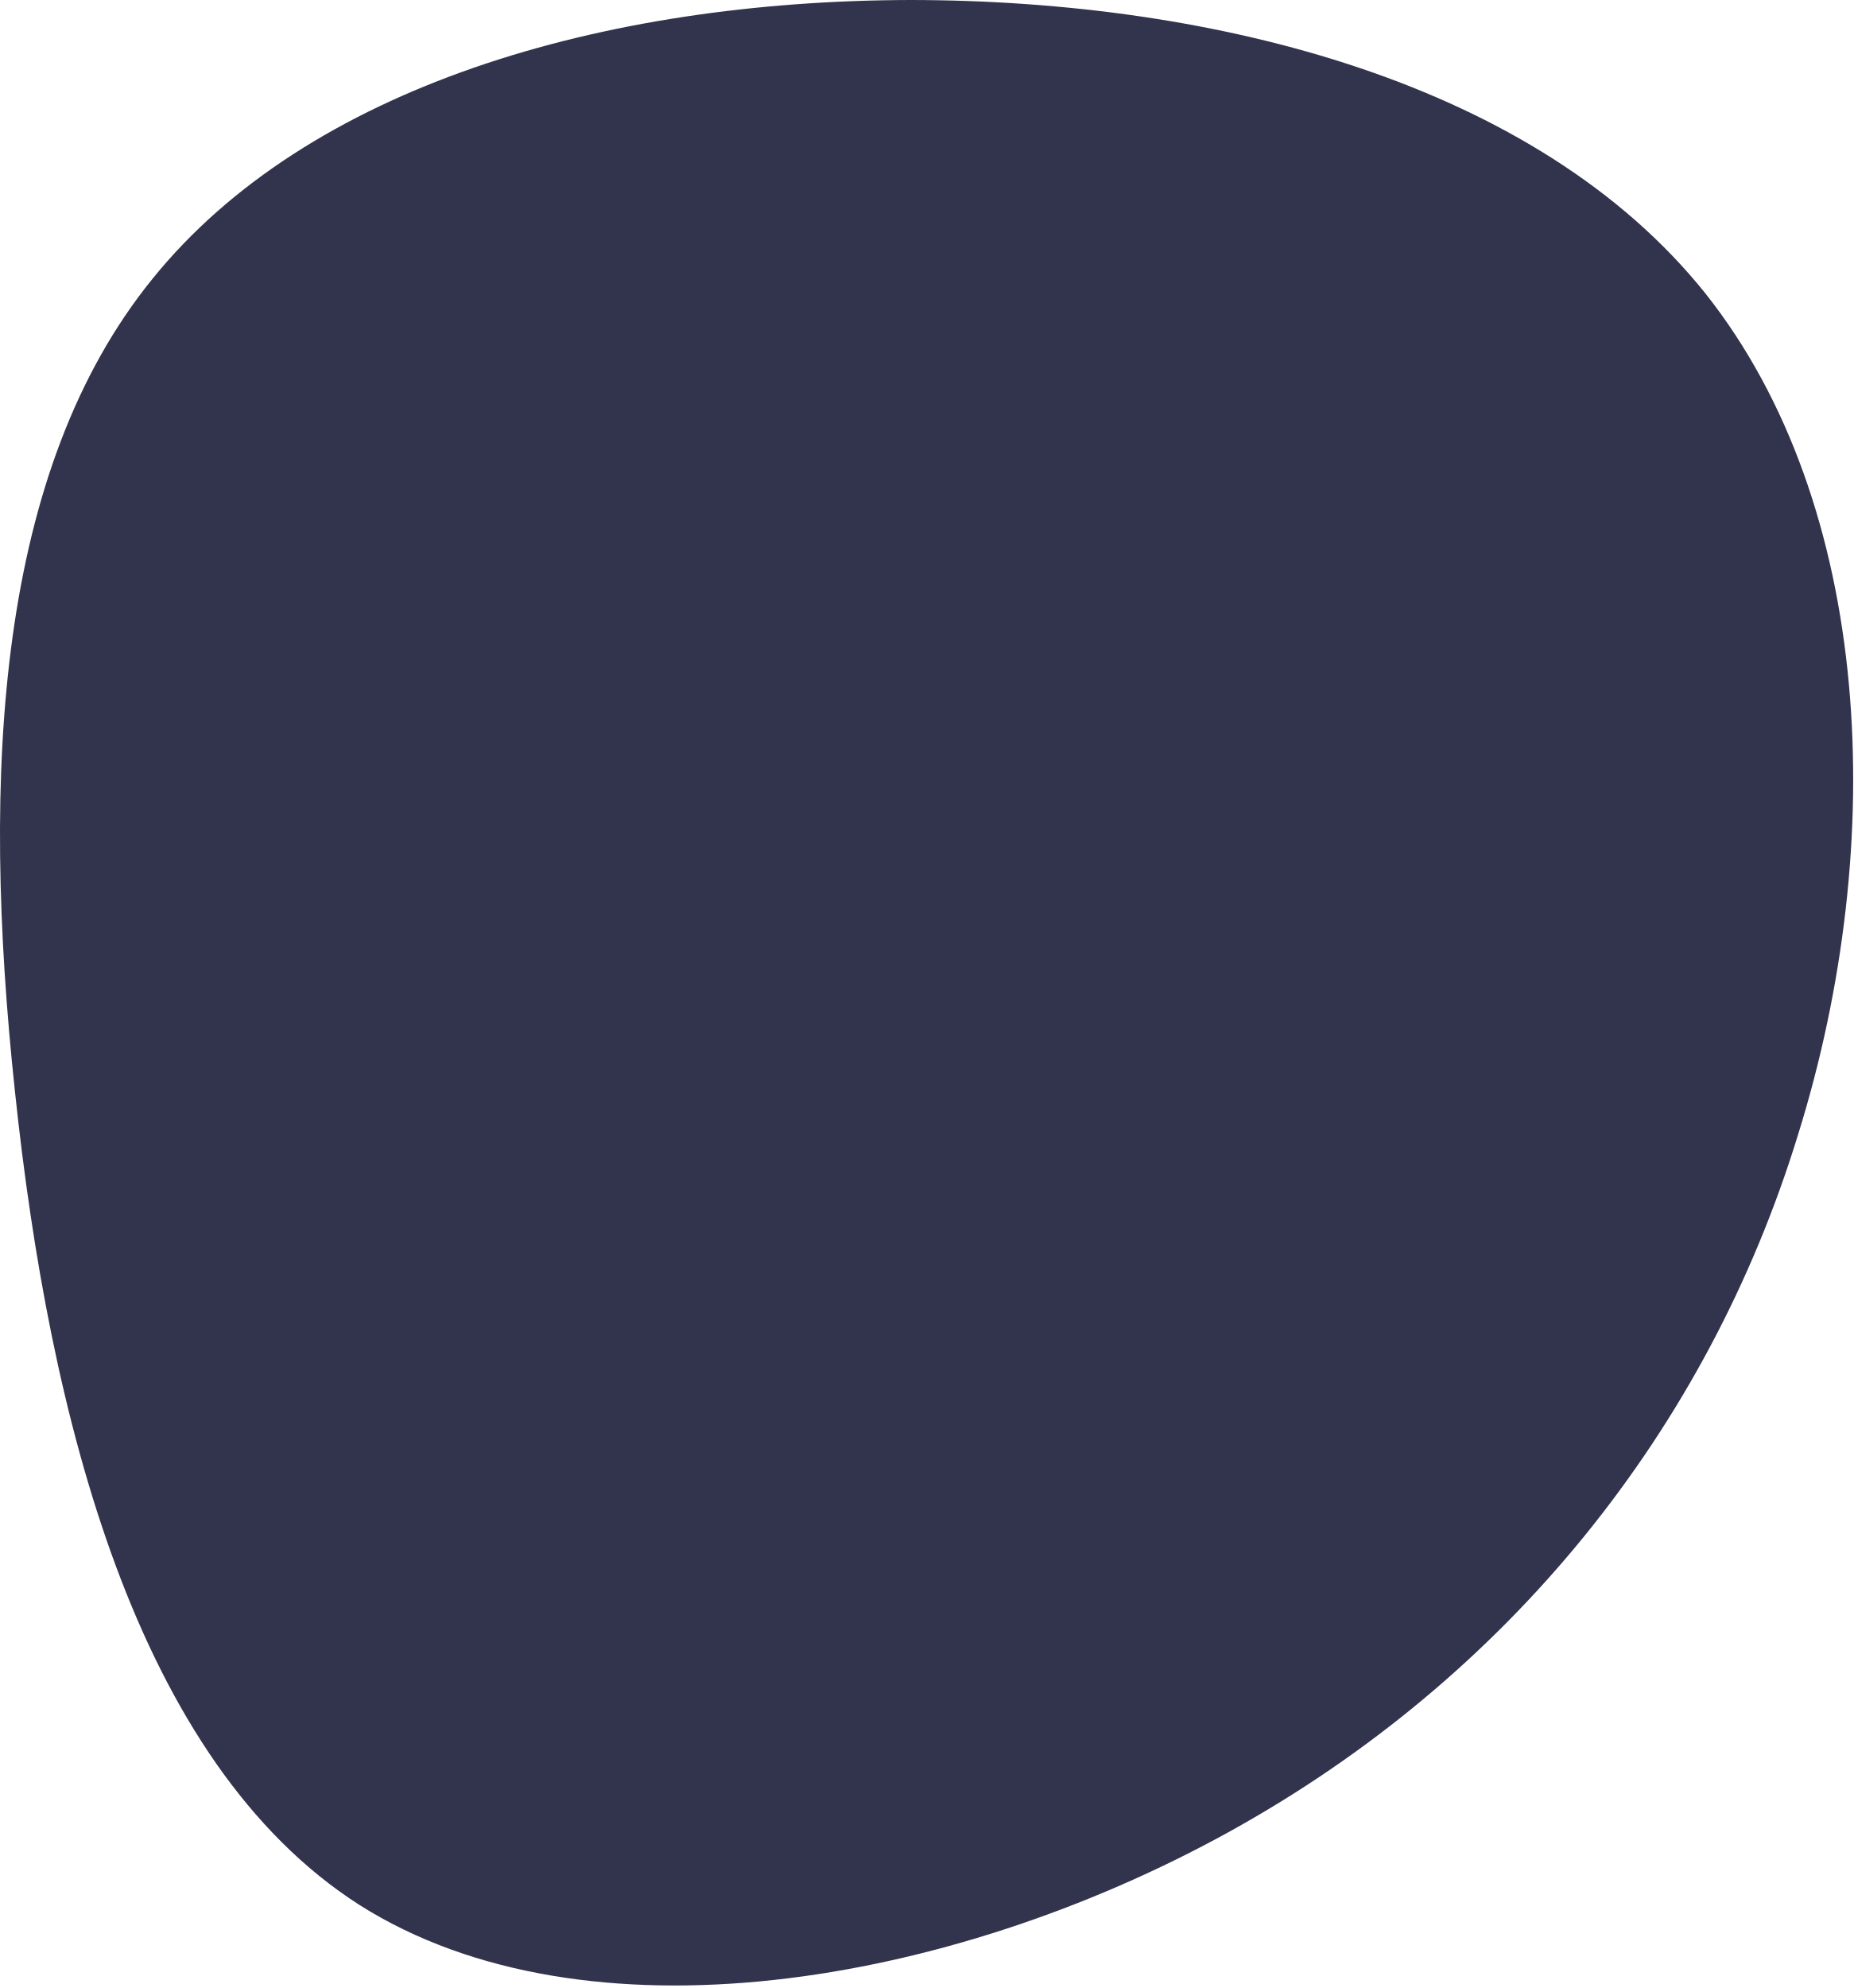
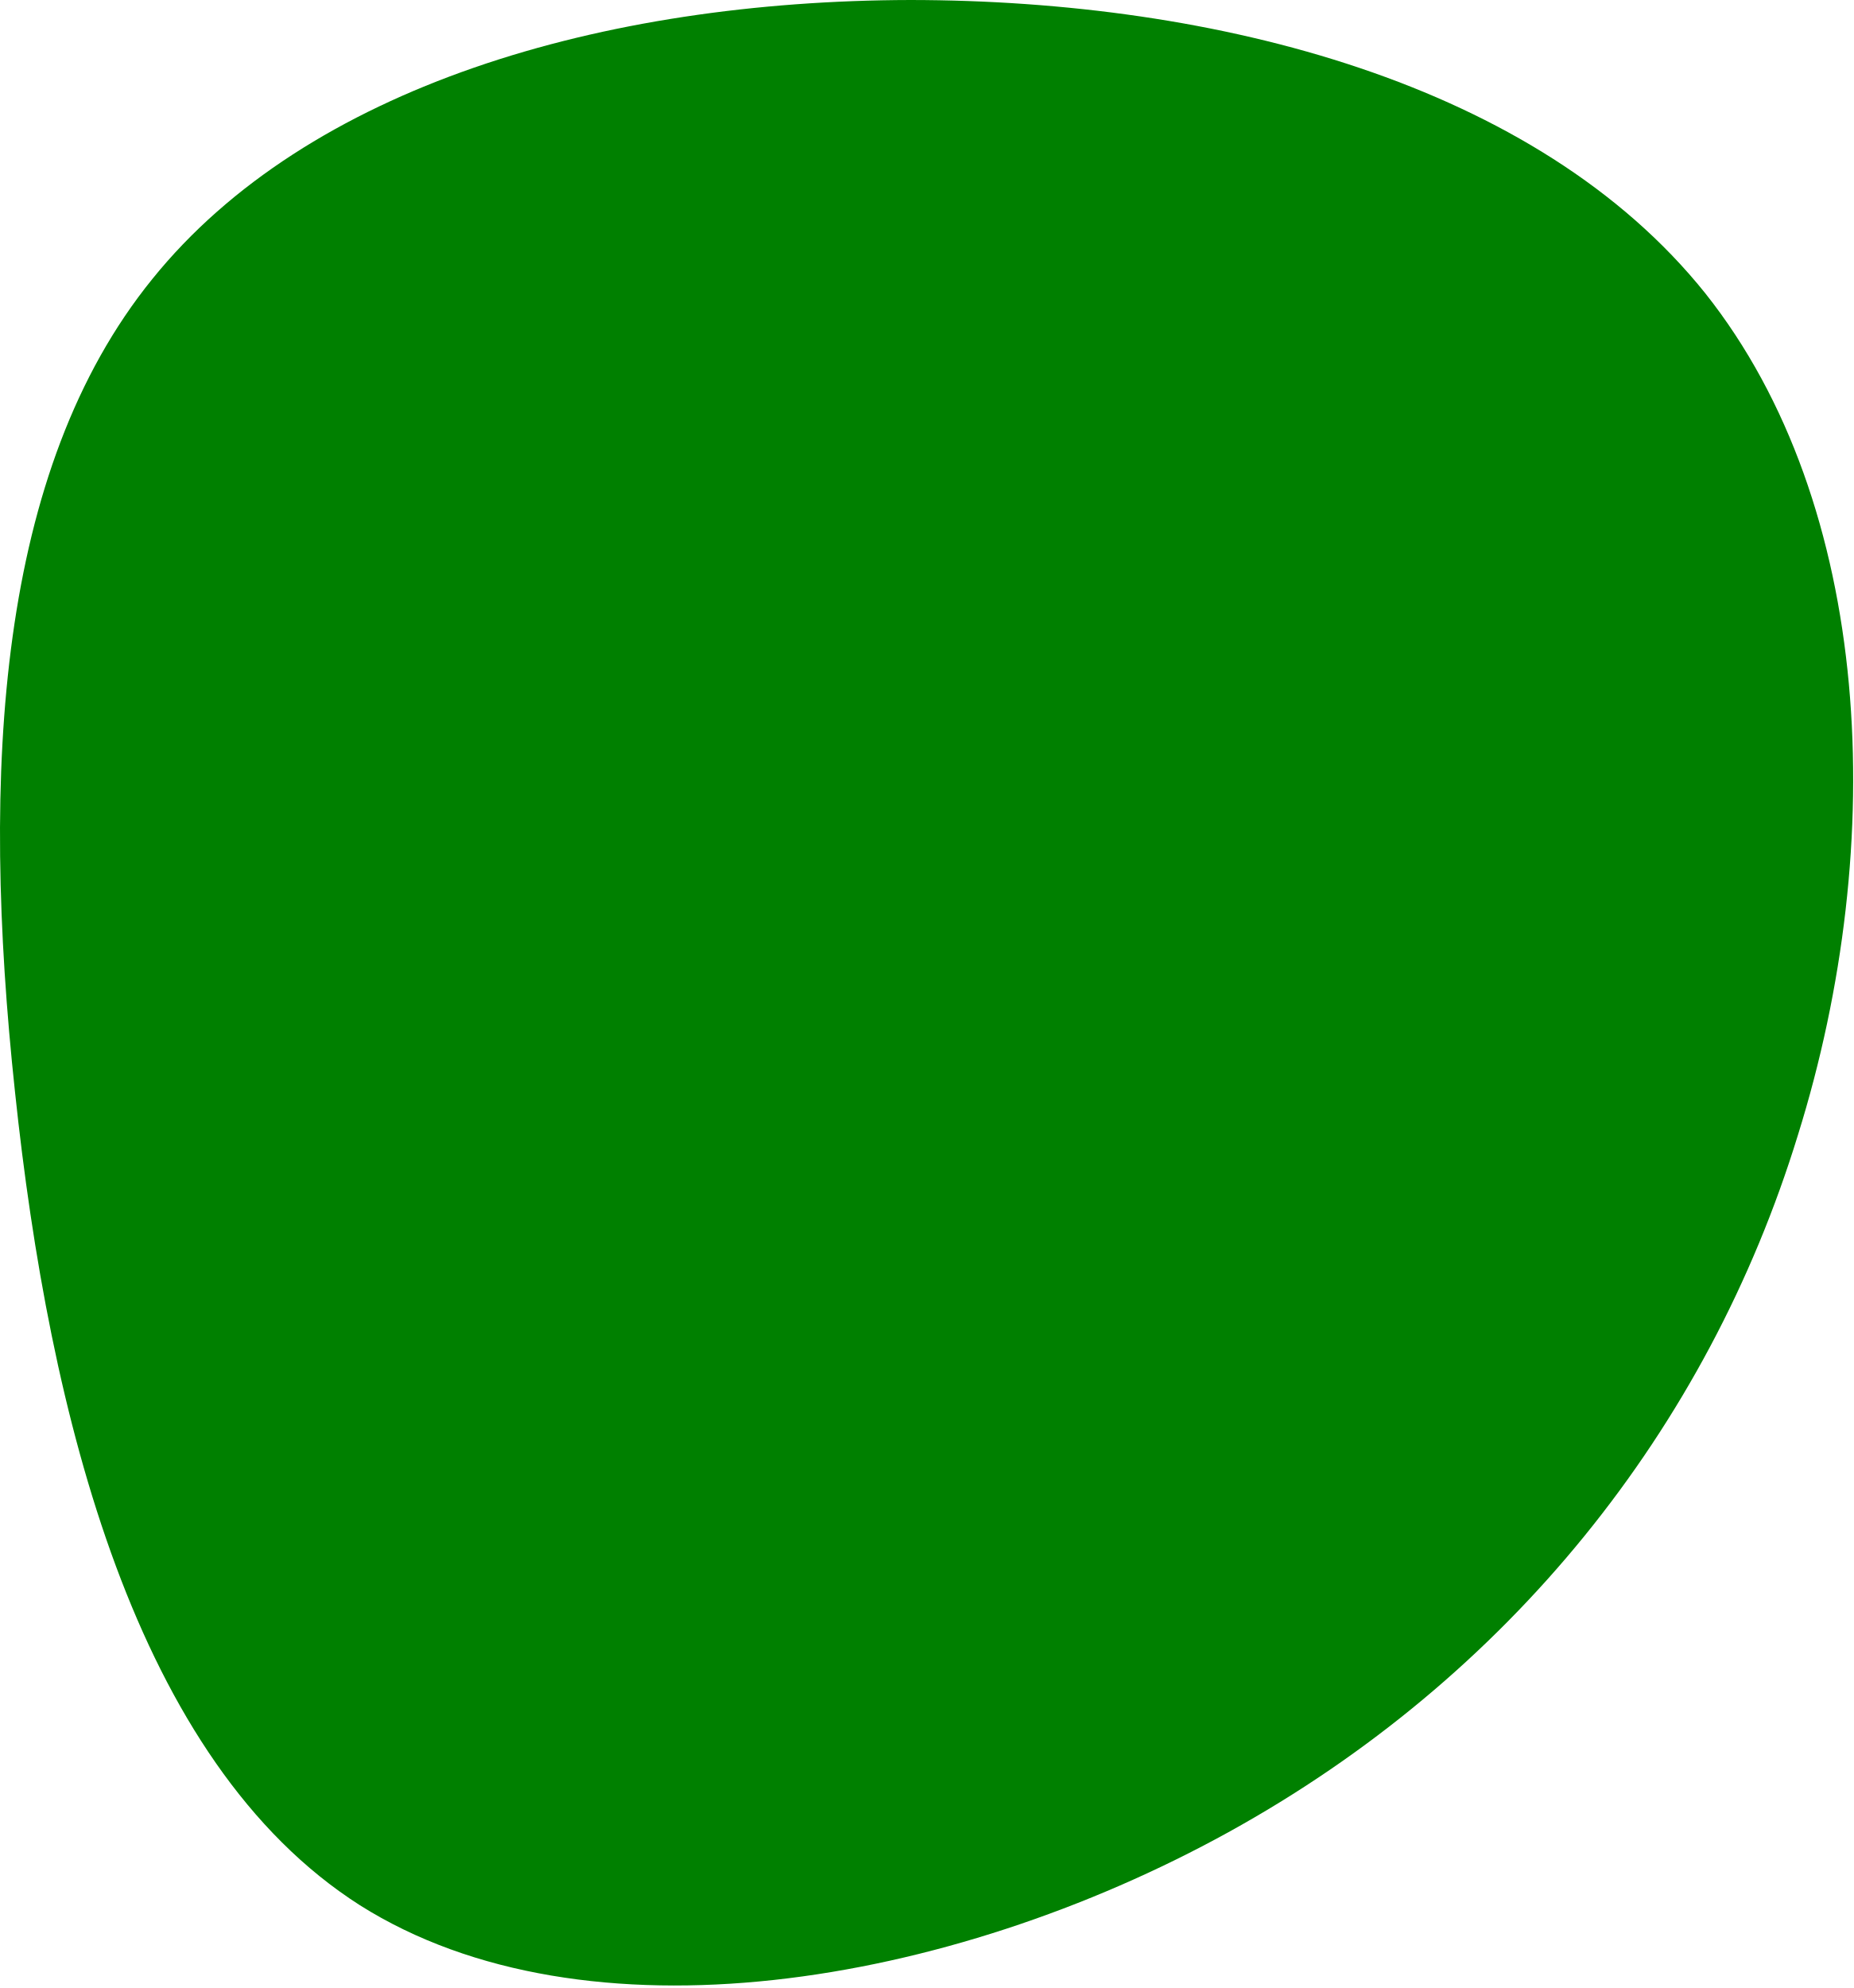
<svg xmlns="http://www.w3.org/2000/svg" width="458" height="491" viewBox="0 0 458 491" fill="none">
-   <path d="M303.457 452.526C234.219 490.701 144.538 505.671 88.896 470.553C33.342 435.103 12.159 349.654 3.711 269.744C-4.826 190.165 -0.628 116.126 37.611 68.935C75.939 21.414 148.816 0.168 224.933 0C300.63 0.074 379.744 20.563 421.29 72.468C462.748 124.704 466.727 208.026 444.153 280.332C421.822 353.059 372.696 414.35 303.457 452.526Z" fill="#32334C" />
+   <path d="M303.457 452.526C234.219 490.701 144.538 505.671 88.896 470.553C33.342 435.103 12.159 349.654 3.711 269.744C-4.826 190.165 -0.628 116.126 37.611 68.935C75.939 21.414 148.816 0.168 224.933 0C300.63 0.074 379.744 20.563 421.29 72.468C462.748 124.704 466.727 208.026 444.153 280.332C421.822 353.059 372.696 414.35 303.457 452.526Z" fill="green" />
</svg>
